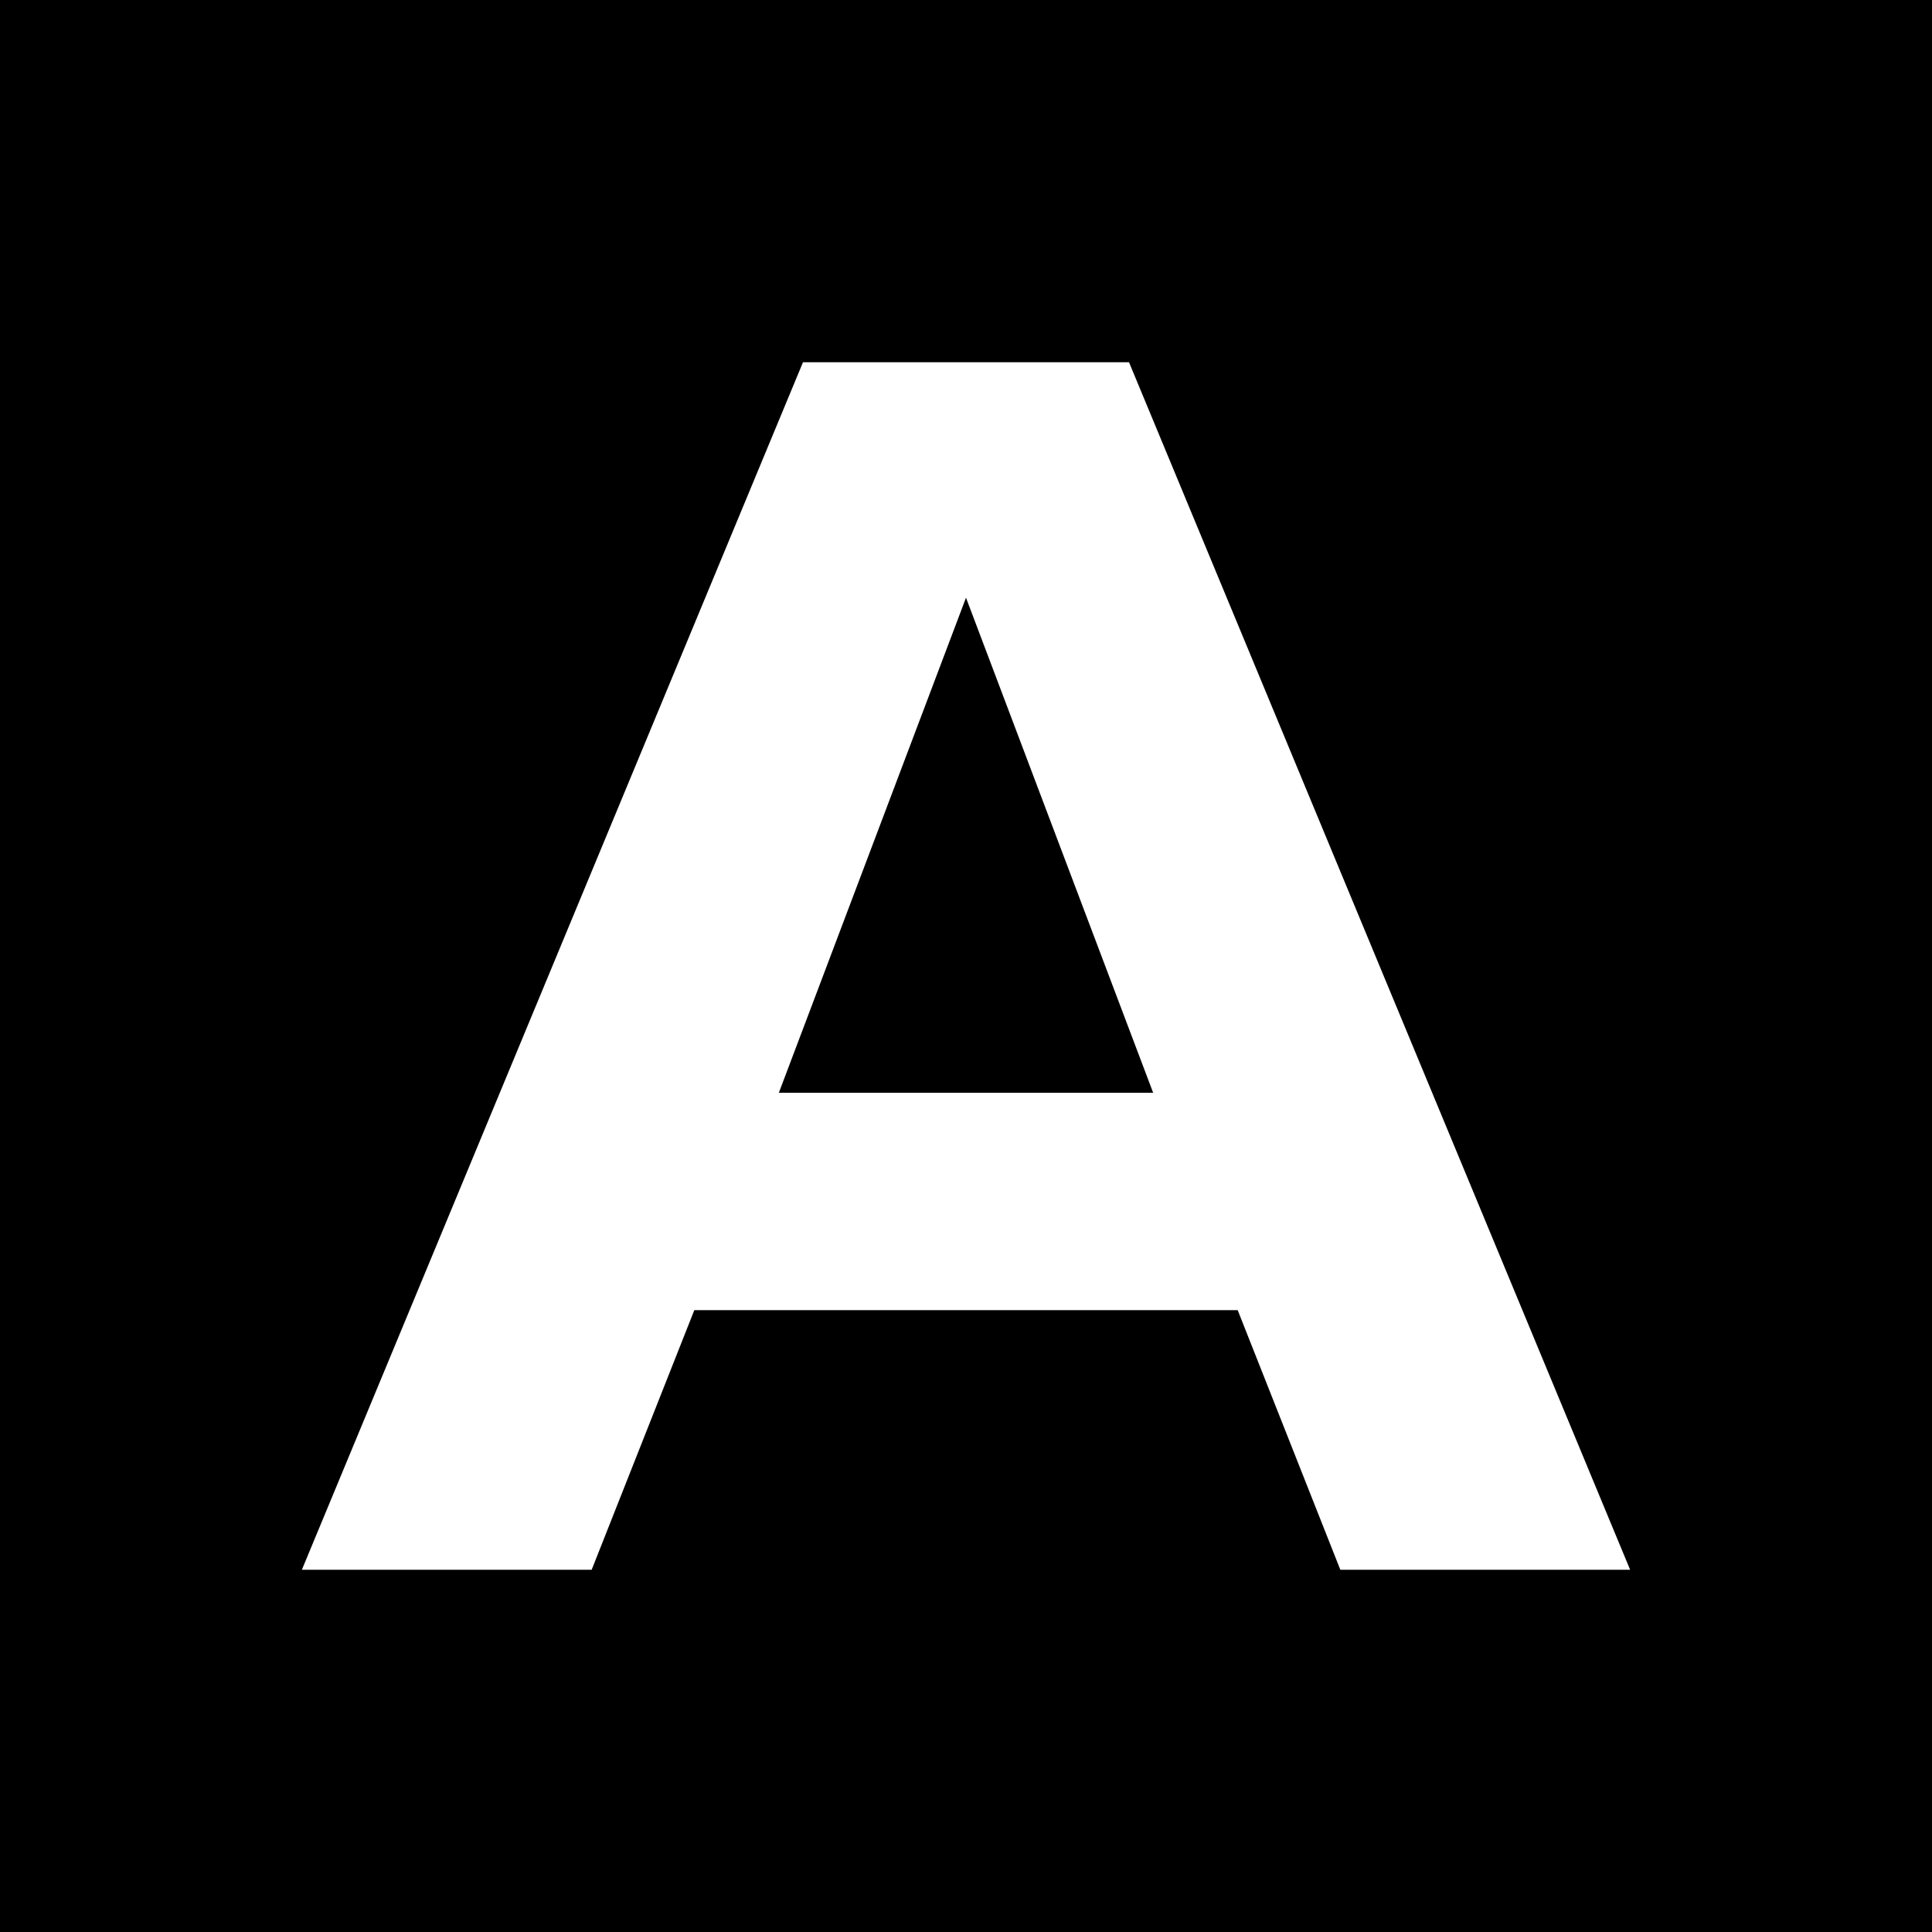
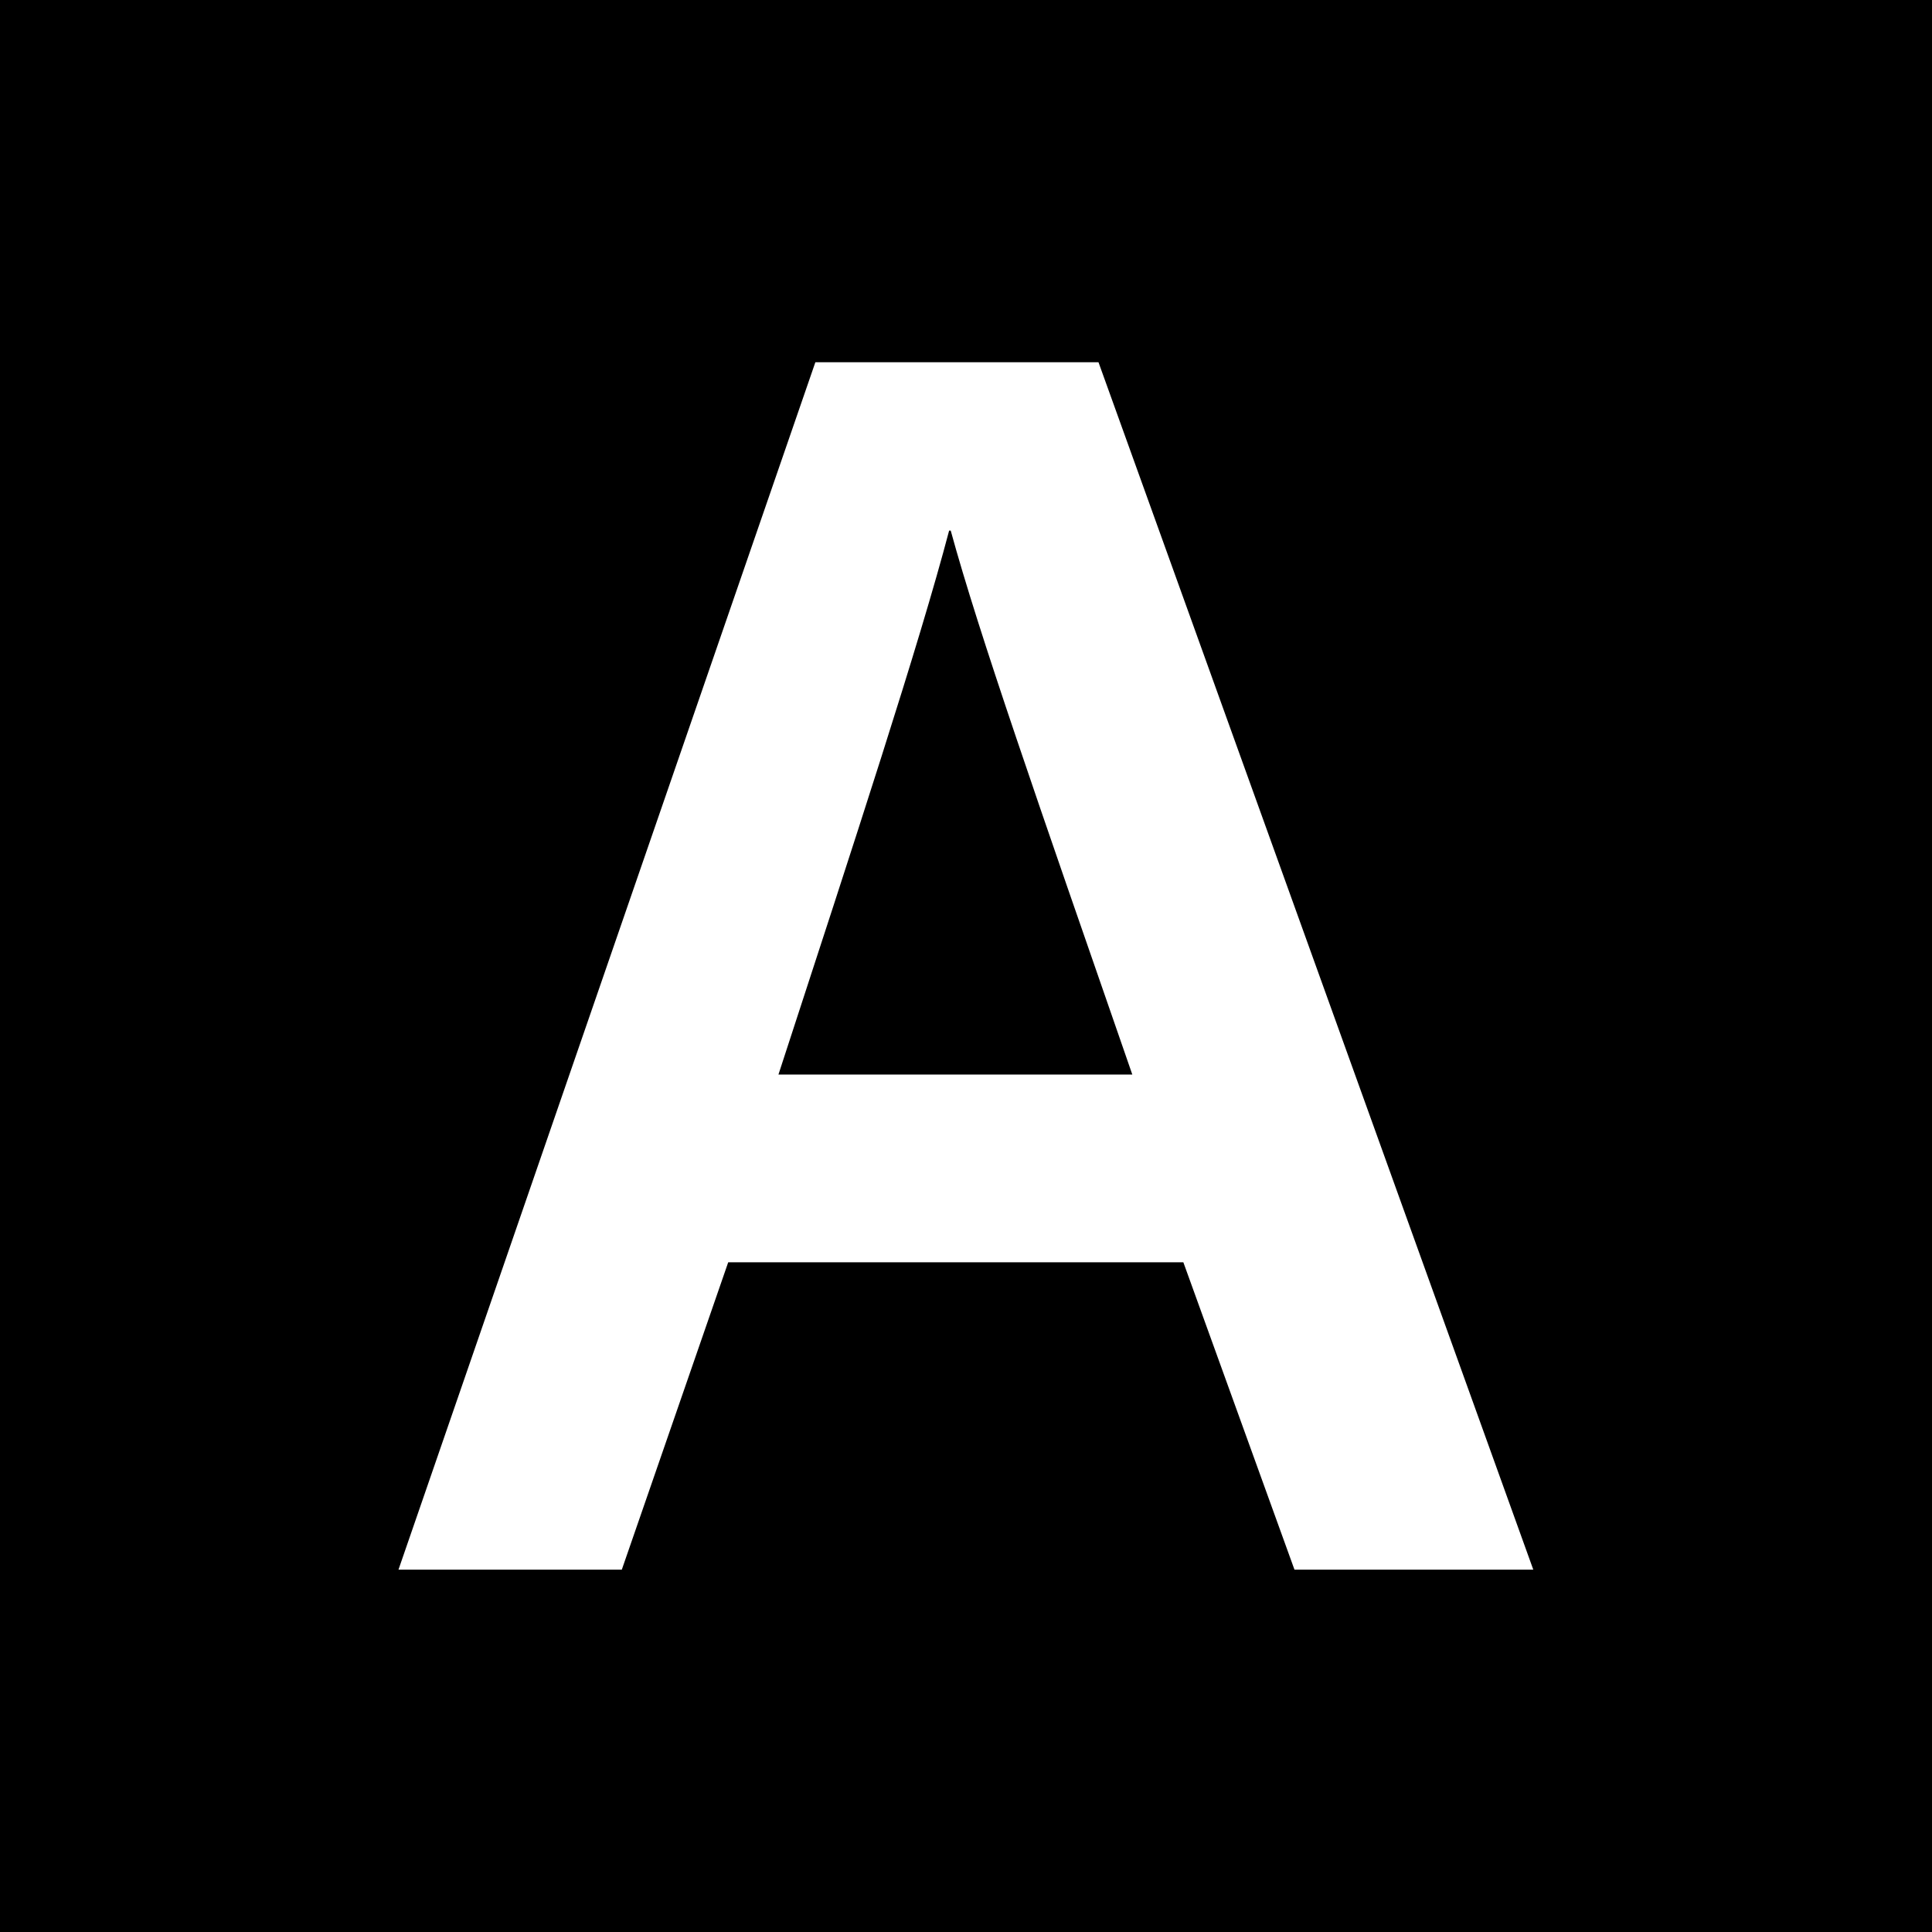
<svg xmlns="http://www.w3.org/2000/svg" viewBox="0 0 64 64">
  <rect width="64" height="64" fill="#000" />
-   <path fill="#fff" d="M26.6 12h10.8L54 52h-9.6l-3.4-8.6H23l-3.4 8.6H10zm11.6 24.2L32 19.8l-6.2 16.4z" />
+   <path fill="#fff" transform="translate(13.20 11.42) scale(0.4462)" d="M 54.48 54.18 C 47.37 33.68 43.09 21.44 41 13.8 L 40.88 13.8 C 38.67 22.21 33.93 36.65 28.21 54.18 Z M 24.48 68.12 L 16.58 90.94 L 0 90.94 L 30.95 1.3 L 51.97 1.3 L 84.25 90.94 L 66.52 90.94 L 58.27 68.12 Z M 24.48 68.12" />
</svg>
